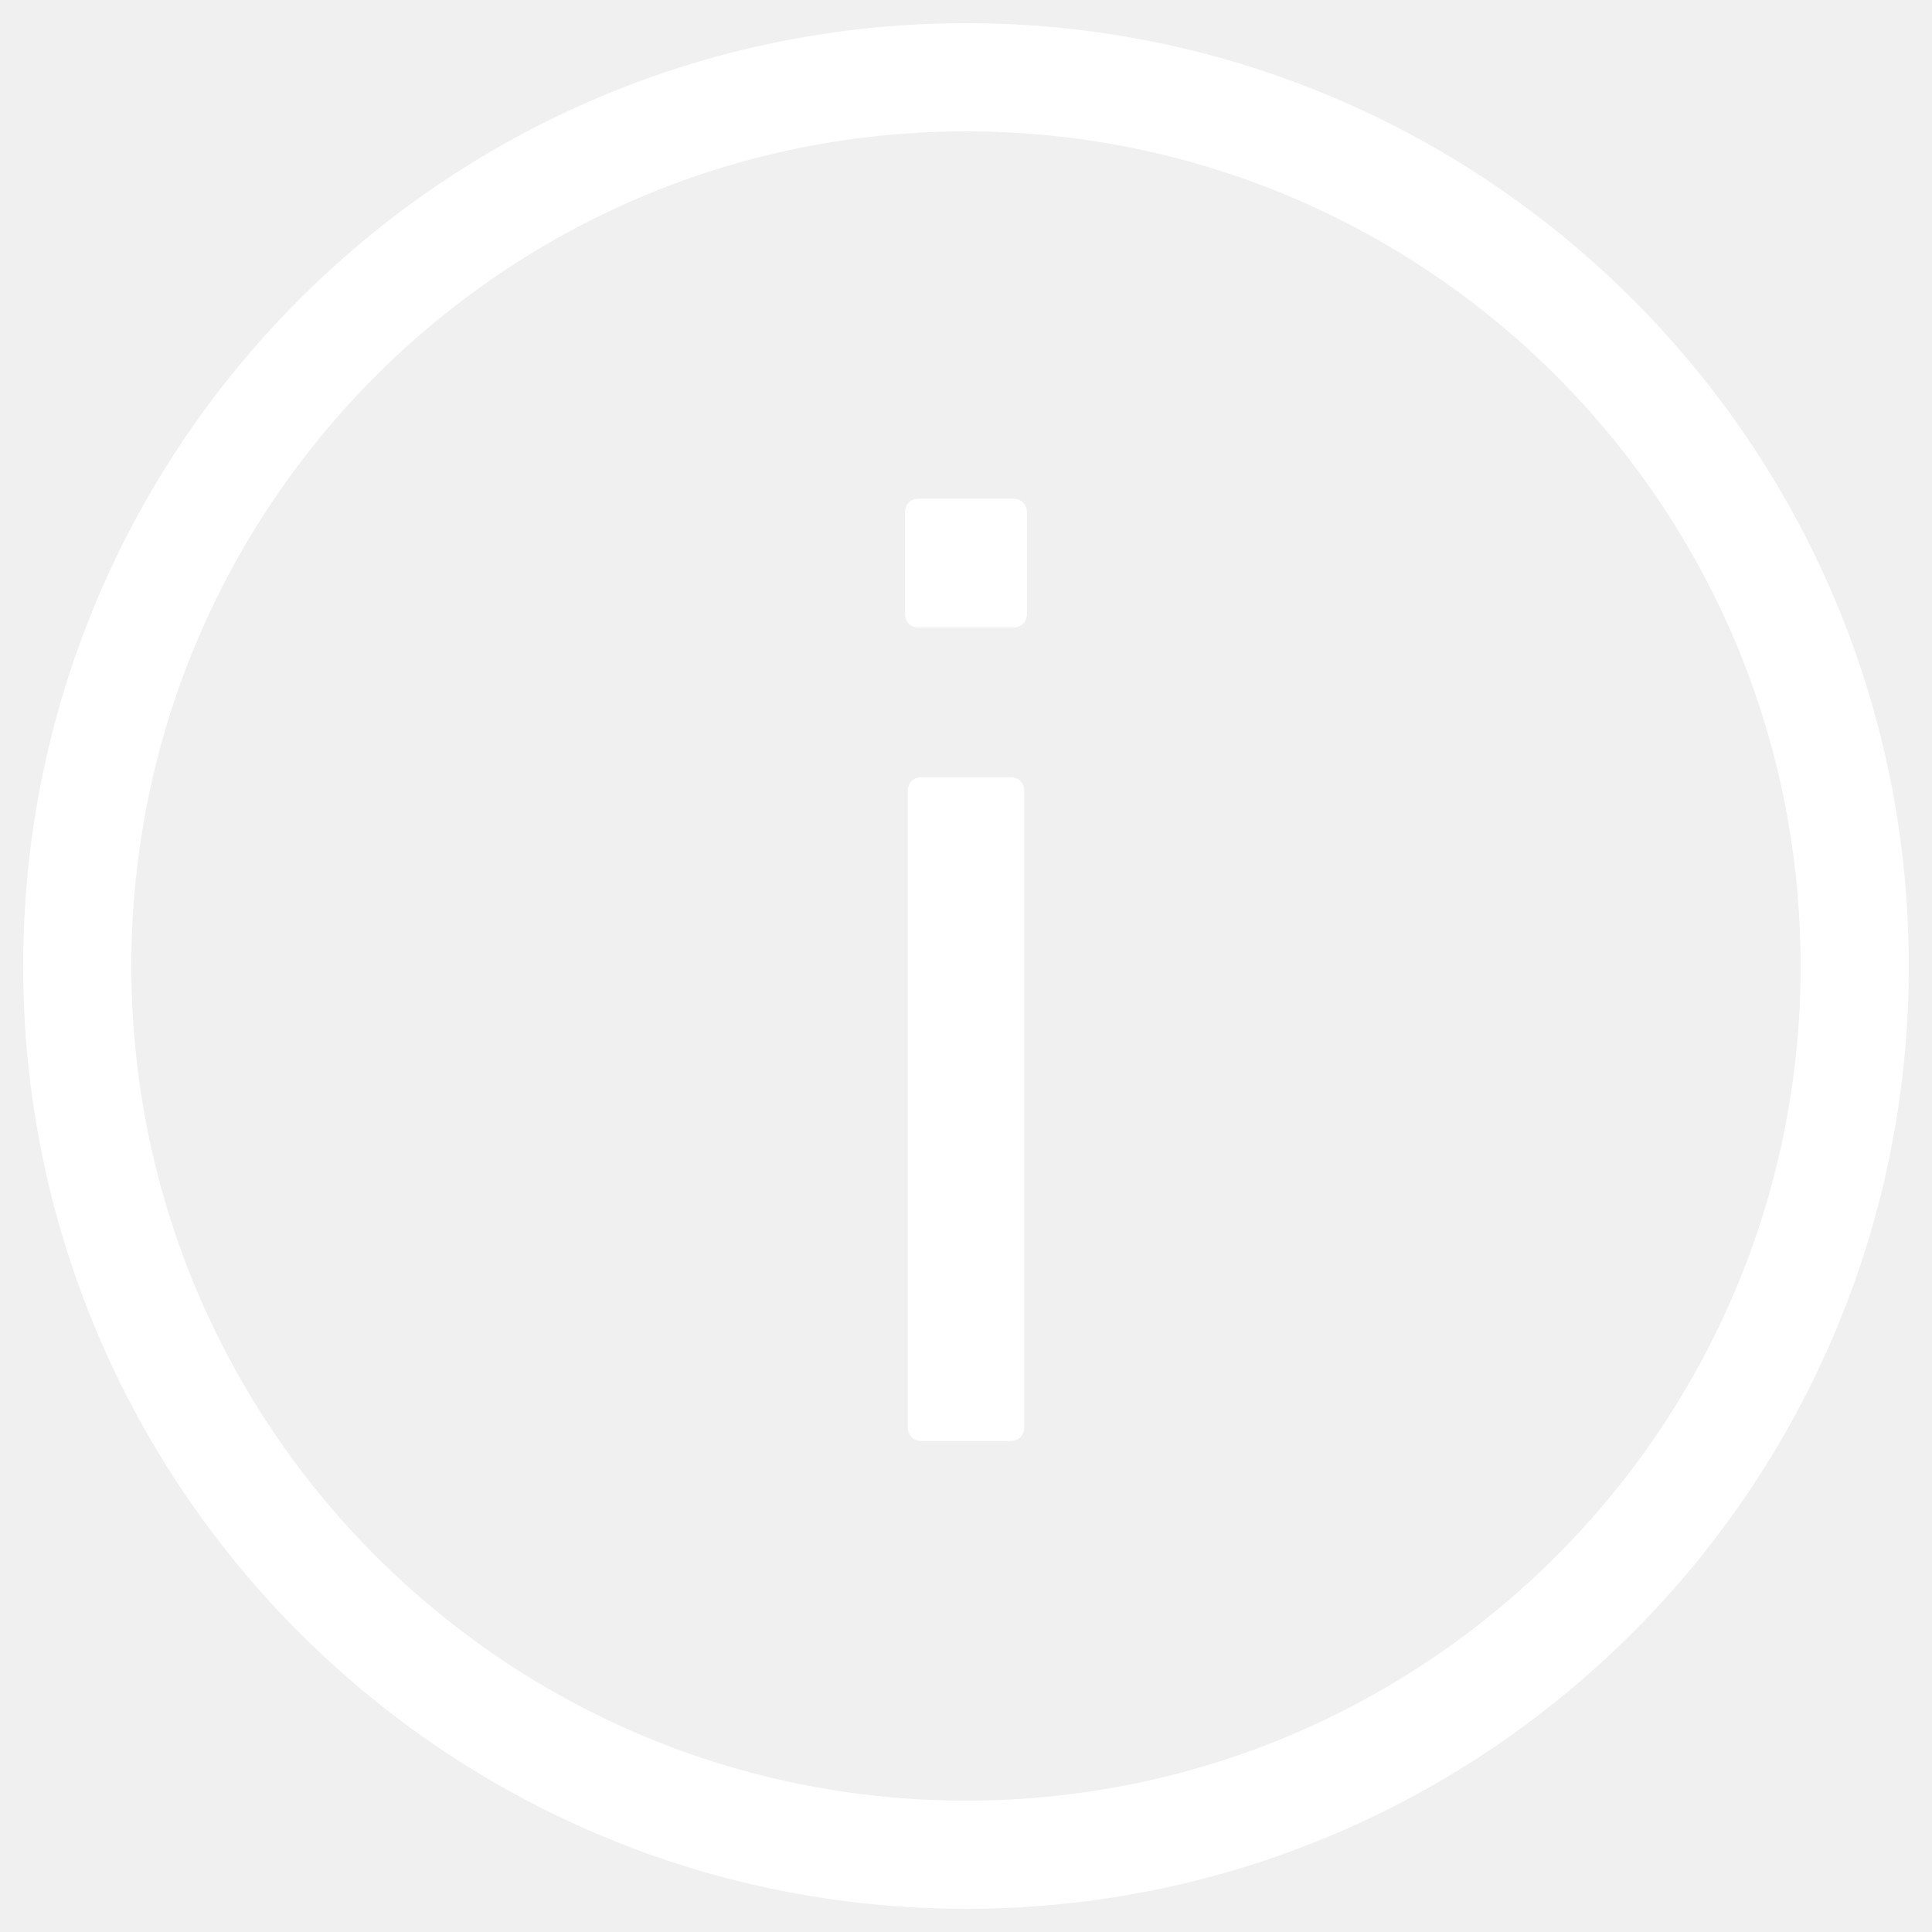
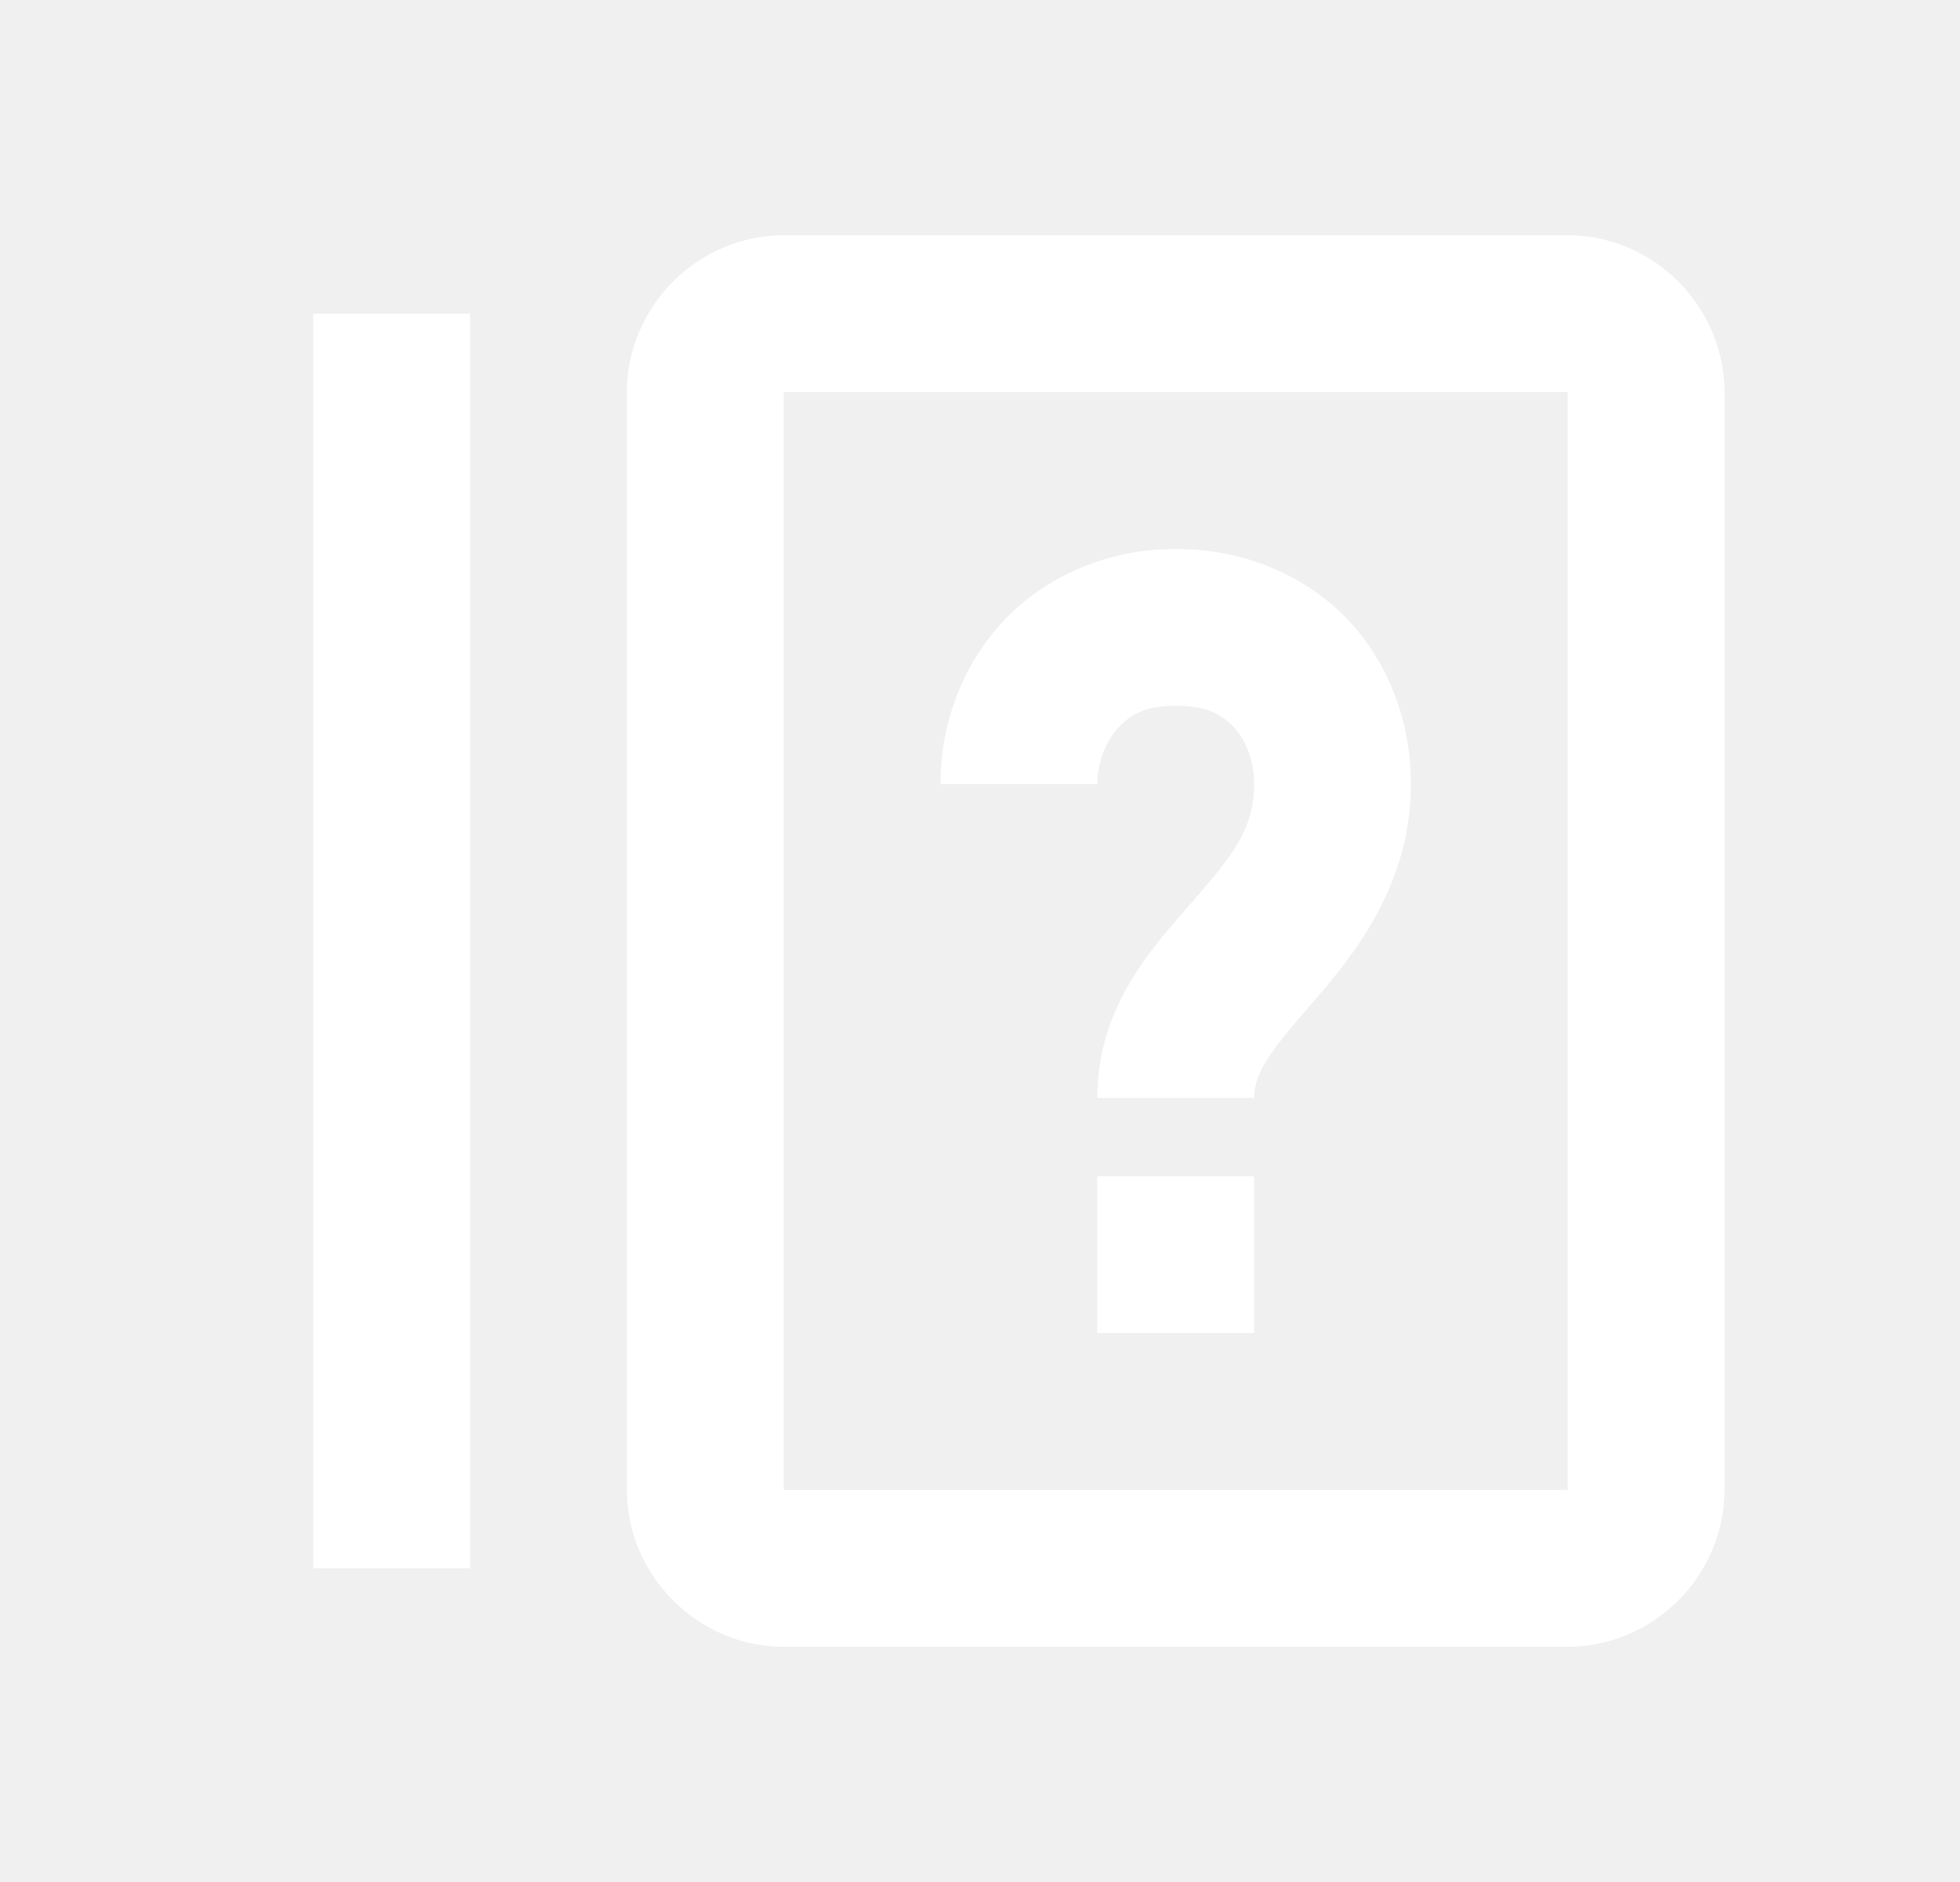
- <svg xmlns="http://www.w3.org/2000/svg" viewBox="0 0 50 50">
-   <g>
-     <circle id="svg_1" stroke-width="2.8" stroke-linecap="round" stroke-linejoin="round" stroke-miterlimit="4" stroke="#ffffff" r="23" fill="none" cy="25" cx="25" />
-     <path id="svg_3" stroke-width="0" stroke-linecap="round" stroke-linejoin="round" stroke-miterlimit="4" fill="#ffffff" d="m23.779,16.241c-0.216,0 -0.357,-0.144 -0.357,-0.359l0,-2.618c0,-0.215 0.142,-0.359 0.357,-0.359l2.439,0c0.215,0 0.359,0.144 0.359,0.359l0,2.618c0,0.215 -0.145,0.359 -0.359,0.359l-2.439,0zm0.073,21.052c-0.215,0 -0.358,-0.143 -0.358,-0.358l0,-16.462c0,-0.215 0.144,-0.359 0.358,-0.359l2.295,0c0.216,0 0.359,0.144 0.359,0.359l0,16.462c0,0.216 -0.144,0.358 -0.359,0.358l-2.295,0z" />
-   </g>
+ <svg xmlns="http://www.w3.org/2000/svg" width="25" height="24" viewBox="0 0 25 24" fill="none">
+   <path d="M9.996 3C8.903 3 7.996 3.907 7.996 5V19C7.996 20.093 8.903 21 9.996 21H19.996C21.09 21 21.996 20.093 21.996 19V5C21.996 3.907 21.09 3 19.996 3H9.996ZM3.996 4V20H5.996V4H3.996ZM9.996 5H19.996V19H9.996V5ZM14.996 7C14.089 7 13.282 7.381 12.764 7.957C12.246 8.533 11.996 9.268 11.996 10H13.996C13.996 9.732 14.096 9.467 14.252 9.293C14.409 9.119 14.601 9 14.996 9C15.402 9 15.596 9.118 15.746 9.283C15.897 9.449 15.996 9.704 15.996 10C15.996 10.565 15.726 10.903 15.241 11.463C14.755 12.022 13.996 12.798 13.996 14H15.996C15.996 13.665 16.238 13.367 16.752 12.773C17.267 12.18 17.996 11.286 17.996 10C17.996 9.257 17.748 8.512 17.225 7.938C16.701 7.363 15.894 7 14.996 7ZM13.996 15V17H15.996V15H13.996Z" fill="white" />
</svg>
